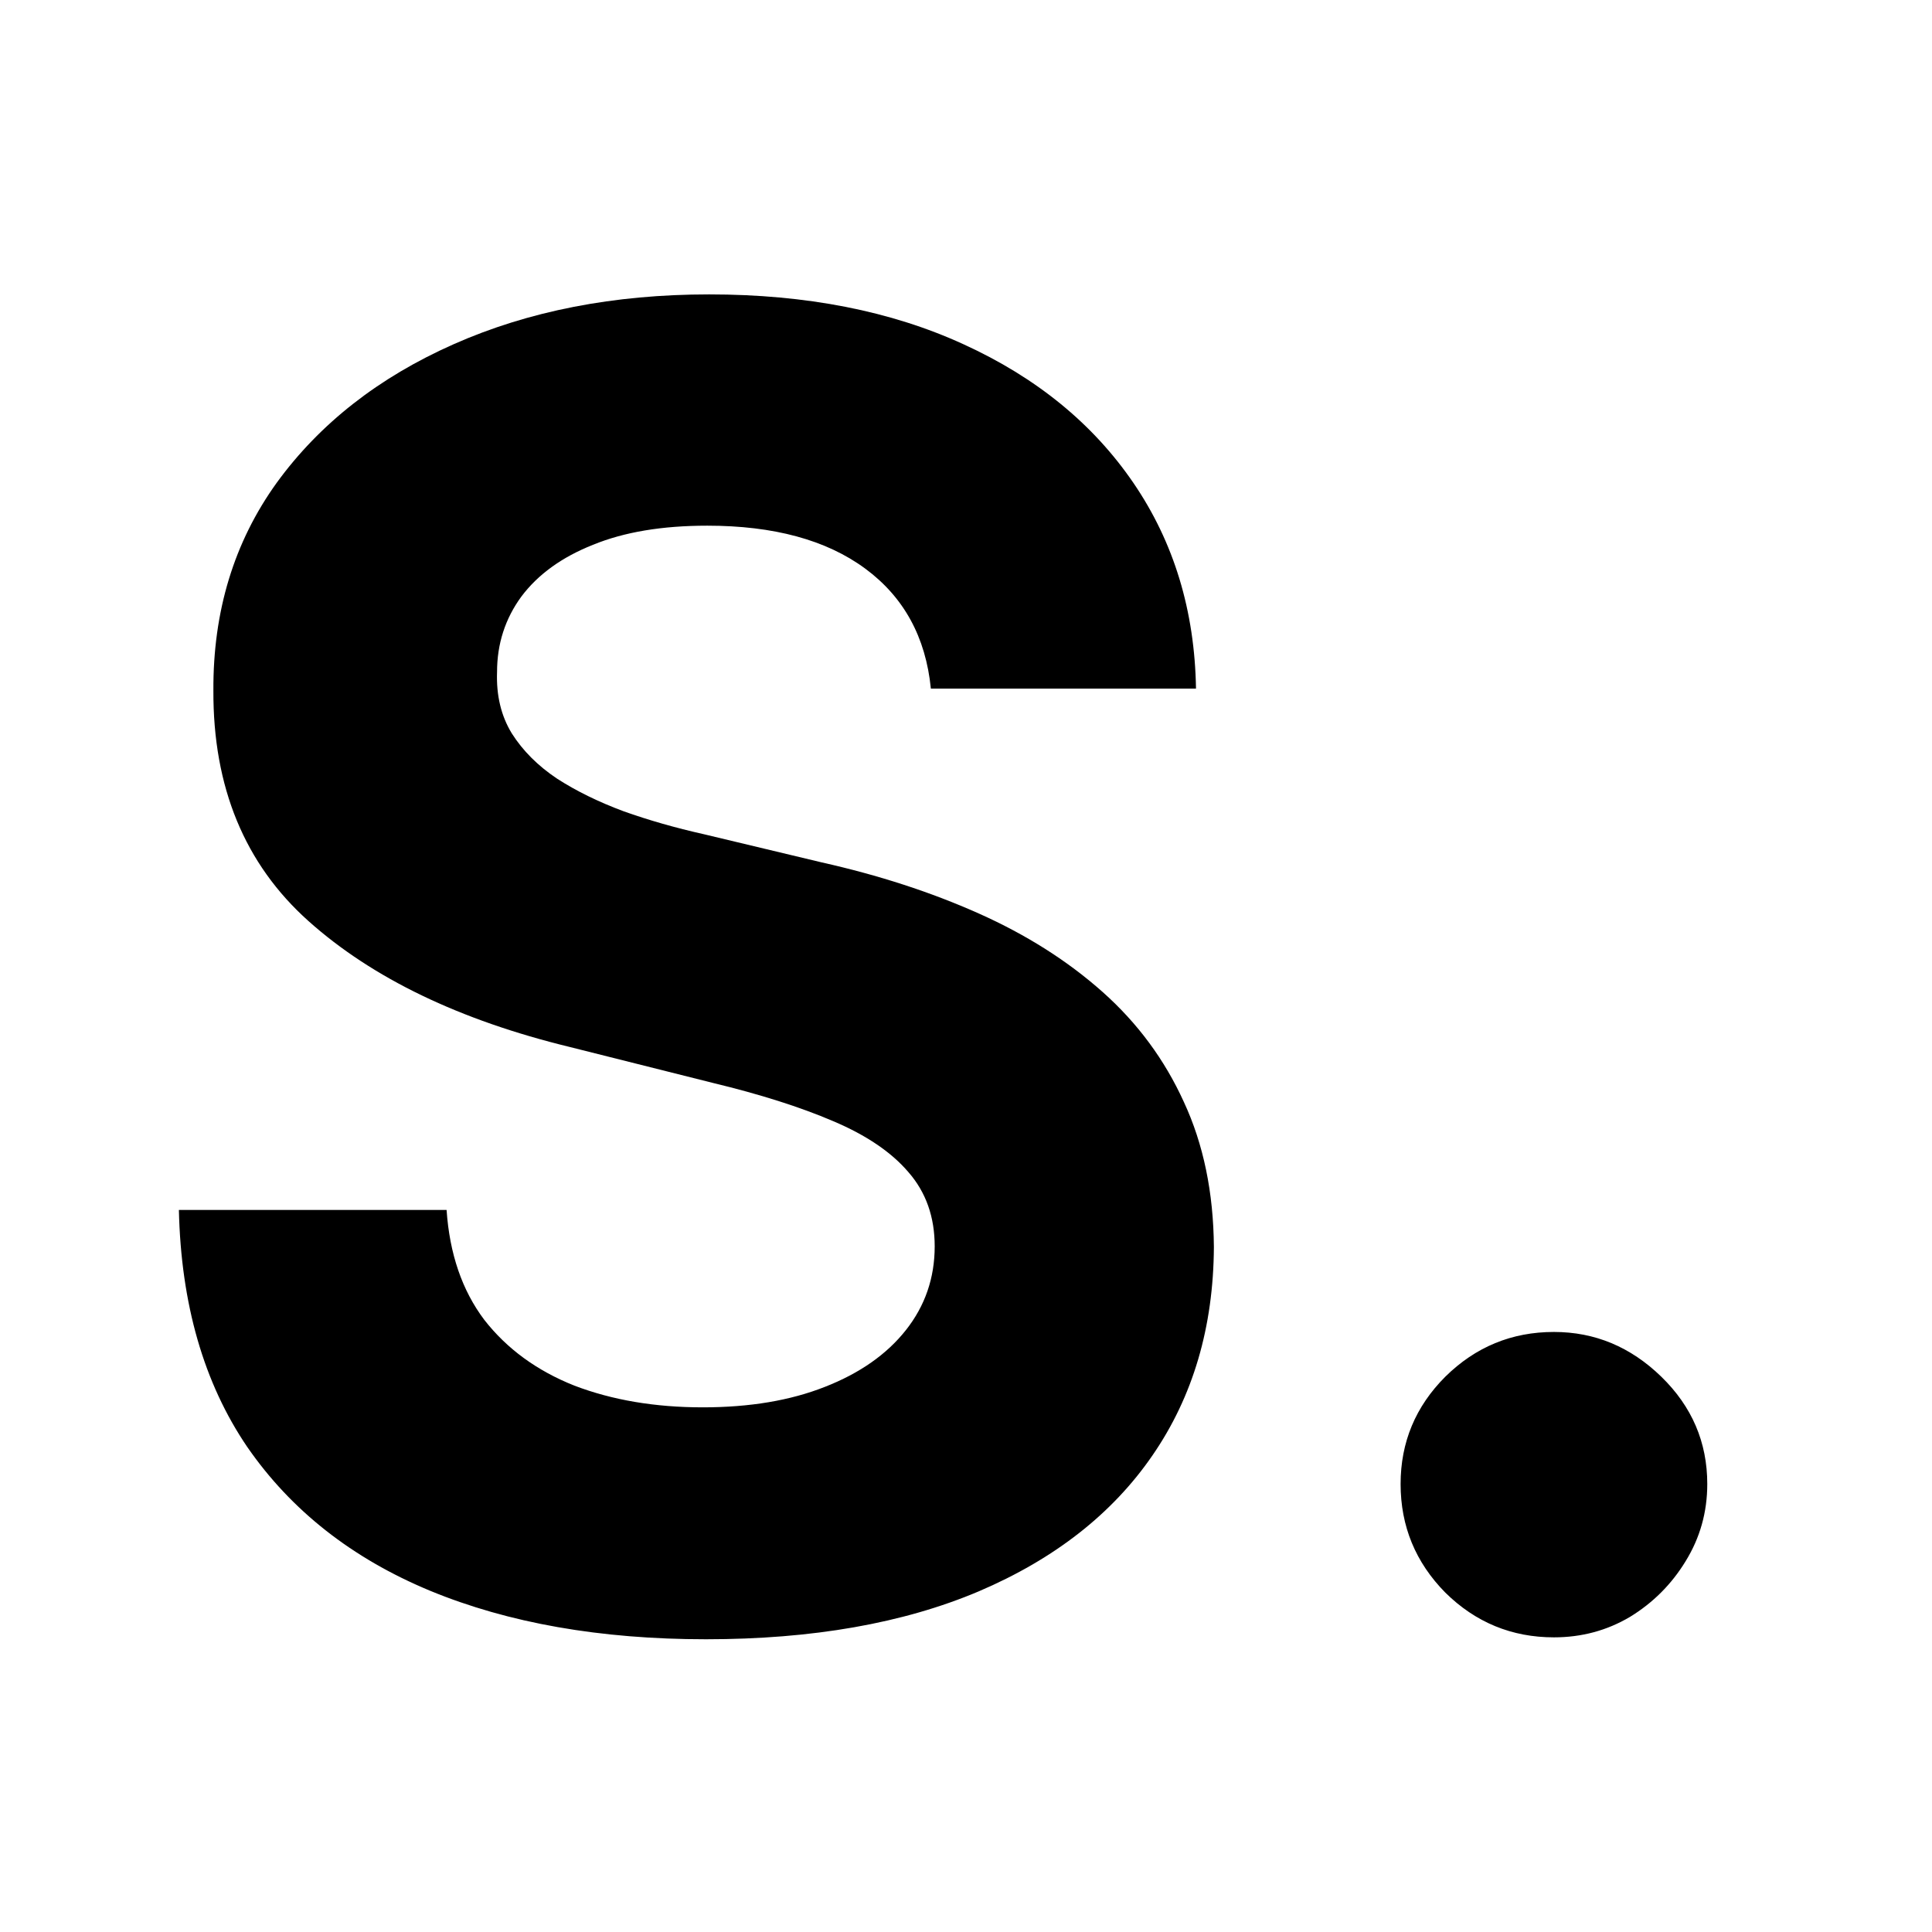
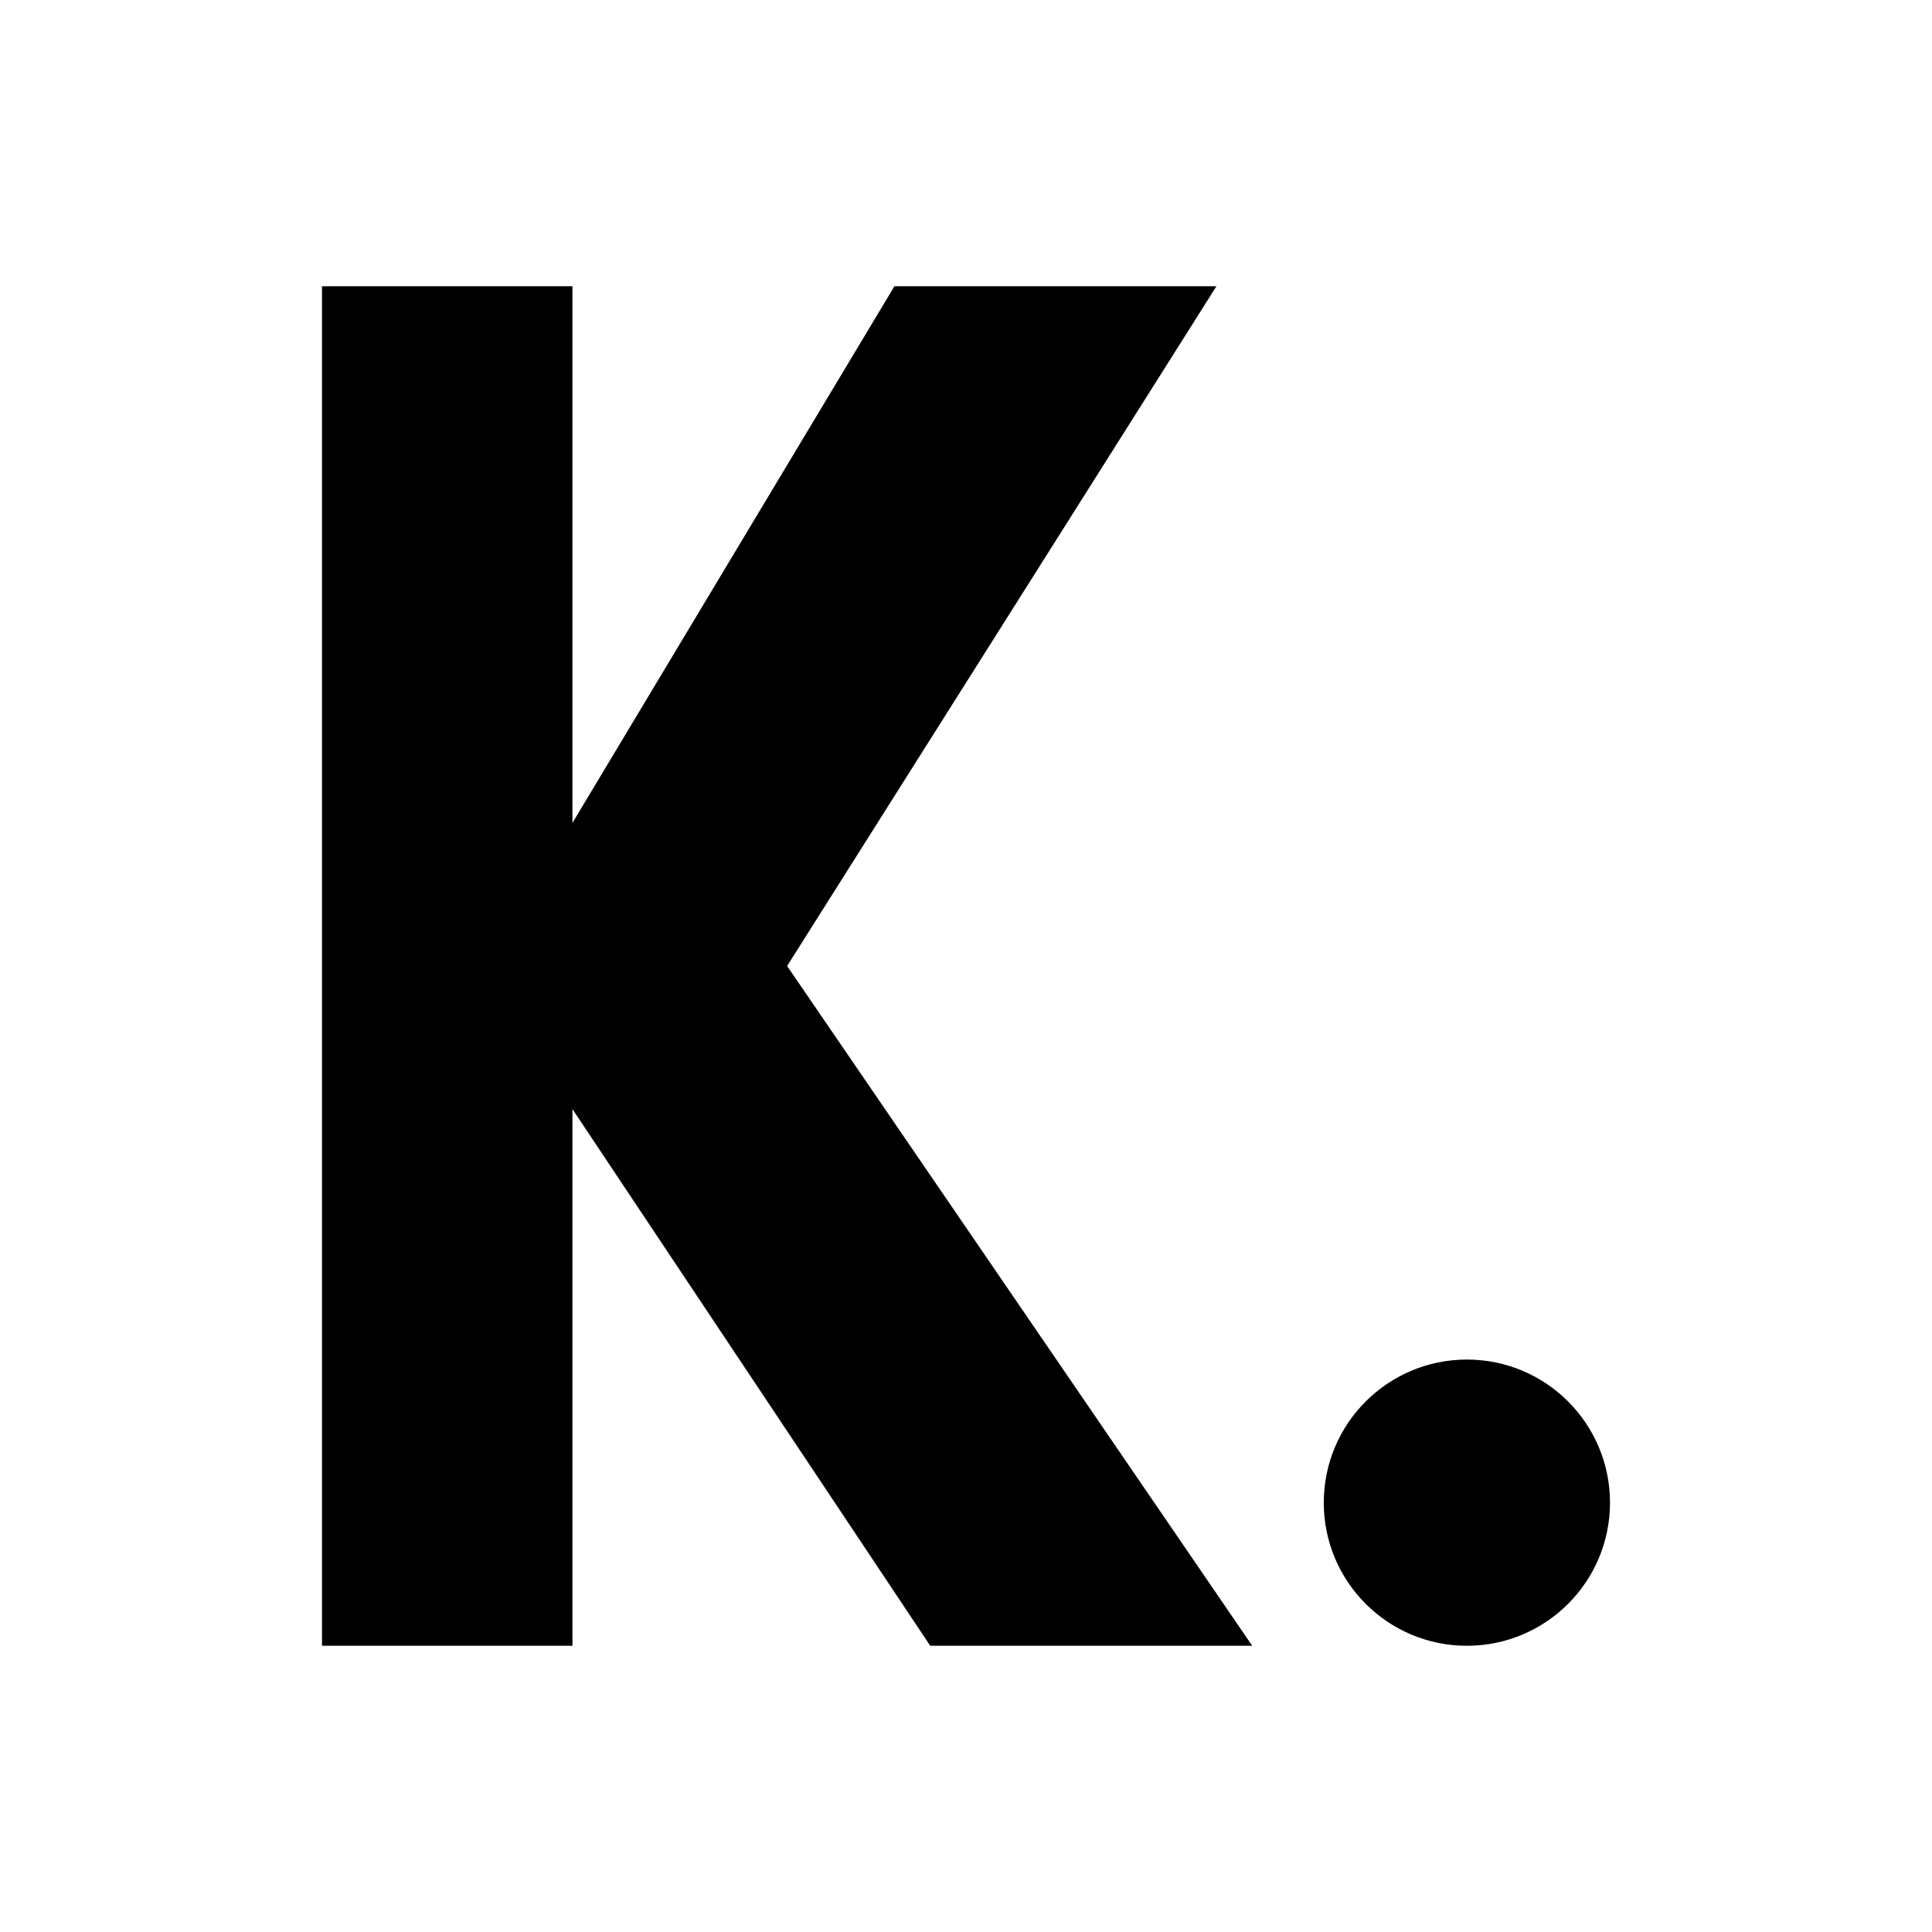
<svg xmlns="http://www.w3.org/2000/svg" width="1080" height="1080" viewBox="0 0 1080 1080" fill="none">
-   <path d="M520.357 384.929C517.5 356.119 505.238 333.738 483.571 317.786C461.905 301.833 432.5 293.857 395.357 293.857C370.119 293.857 348.81 297.429 331.429 304.571C314.048 311.476 300.714 321.119 291.429 333.5C282.381 345.881 277.857 359.929 277.857 375.643C277.381 388.738 280.119 400.167 286.071 409.929C292.262 419.69 300.714 428.143 311.429 435.286C322.143 442.19 334.524 448.262 348.571 453.5C362.619 458.5 377.619 462.786 393.571 466.357L459.286 482.071C491.19 489.214 520.476 498.738 547.143 510.643C573.81 522.548 596.905 537.19 616.429 554.571C635.952 571.952 651.071 592.429 661.786 616C672.738 639.571 678.333 666.595 678.571 697.071C678.333 741.833 666.905 780.643 644.286 813.5C621.905 846.119 589.524 871.476 547.143 889.571C505 907.429 454.167 916.357 394.643 916.357C335.595 916.357 284.167 907.31 240.357 889.214C196.786 871.119 162.738 844.333 138.214 808.857C113.929 773.143 101.19 728.976 100 676.357H249.643C251.31 700.881 258.333 721.357 270.714 737.786C283.333 753.976 300.119 766.238 321.071 774.571C342.262 782.667 366.19 786.714 392.857 786.714C419.048 786.714 441.786 782.905 461.071 775.286C480.595 767.667 495.714 757.071 506.429 743.5C517.143 729.929 522.5 714.333 522.5 696.714C522.5 680.286 517.619 666.476 507.857 655.286C498.333 644.095 484.286 634.571 465.714 626.714C447.381 618.857 424.881 611.714 398.214 605.286L318.571 585.286C256.905 570.286 208.214 546.833 172.5 514.929C136.786 483.024 119.048 440.048 119.286 386C119.048 341.714 130.833 303.024 154.643 269.929C178.69 236.833 211.667 211 253.571 192.429C295.476 173.857 343.095 164.571 396.429 164.571C450.714 164.571 498.095 173.857 538.571 192.429C579.286 211 610.952 236.833 633.571 269.929C656.19 303.024 667.857 341.357 668.571 384.929H520.357ZM868.661 915.286C845.089 915.286 824.851 906.952 807.946 890.286C791.28 873.381 782.946 853.143 782.946 829.571C782.946 806.238 791.28 786.238 807.946 769.571C824.851 752.905 845.089 744.571 868.661 744.571C891.518 744.571 911.518 752.905 928.661 769.571C945.804 786.238 954.375 806.238 954.375 829.571C954.375 845.286 950.327 859.69 942.232 872.786C934.375 885.643 924.018 896 911.161 903.857C898.304 911.476 884.137 915.286 868.661 915.286Z" fill="currentColor" />
+   <path d="M180 160 L180 920 L320 920 L320 620 L520 920 L700 920 L440 540 L680 160 L500 160 L320 460 L320 160 Z" fill="currentColor" />
+   <circle cx="820" cy="840" r="80" fill="currentColor" />
</svg>
